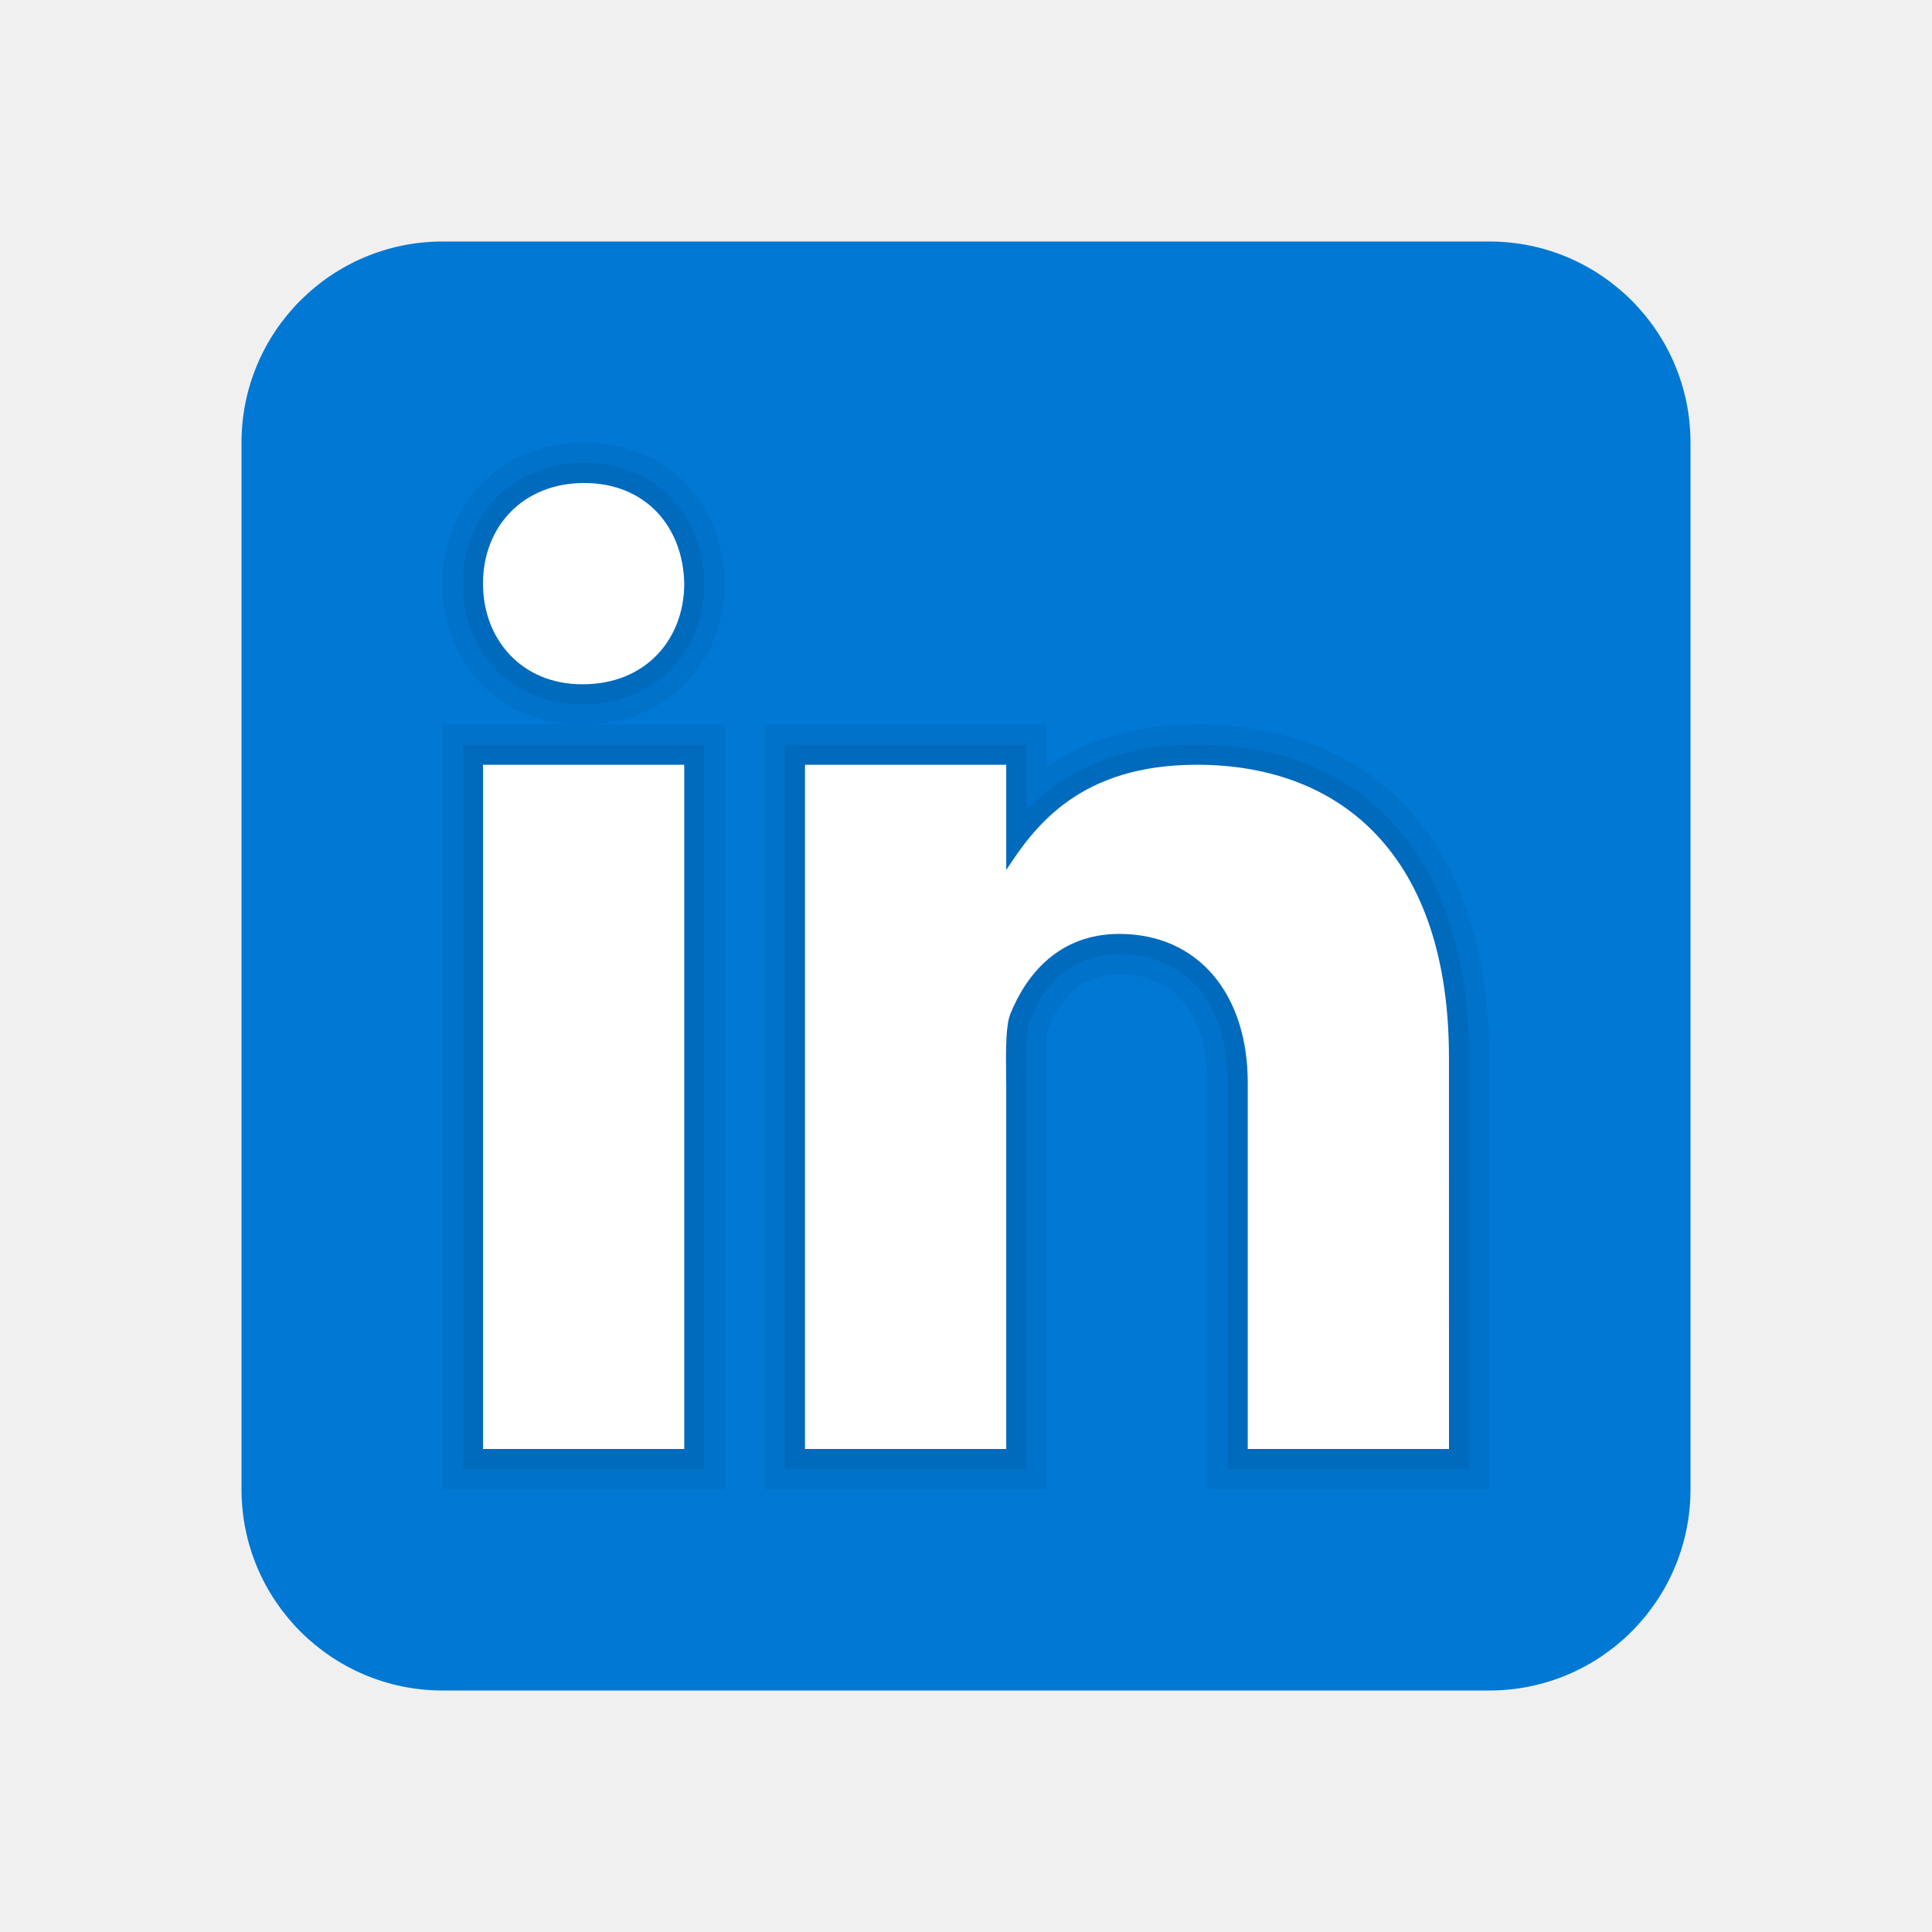
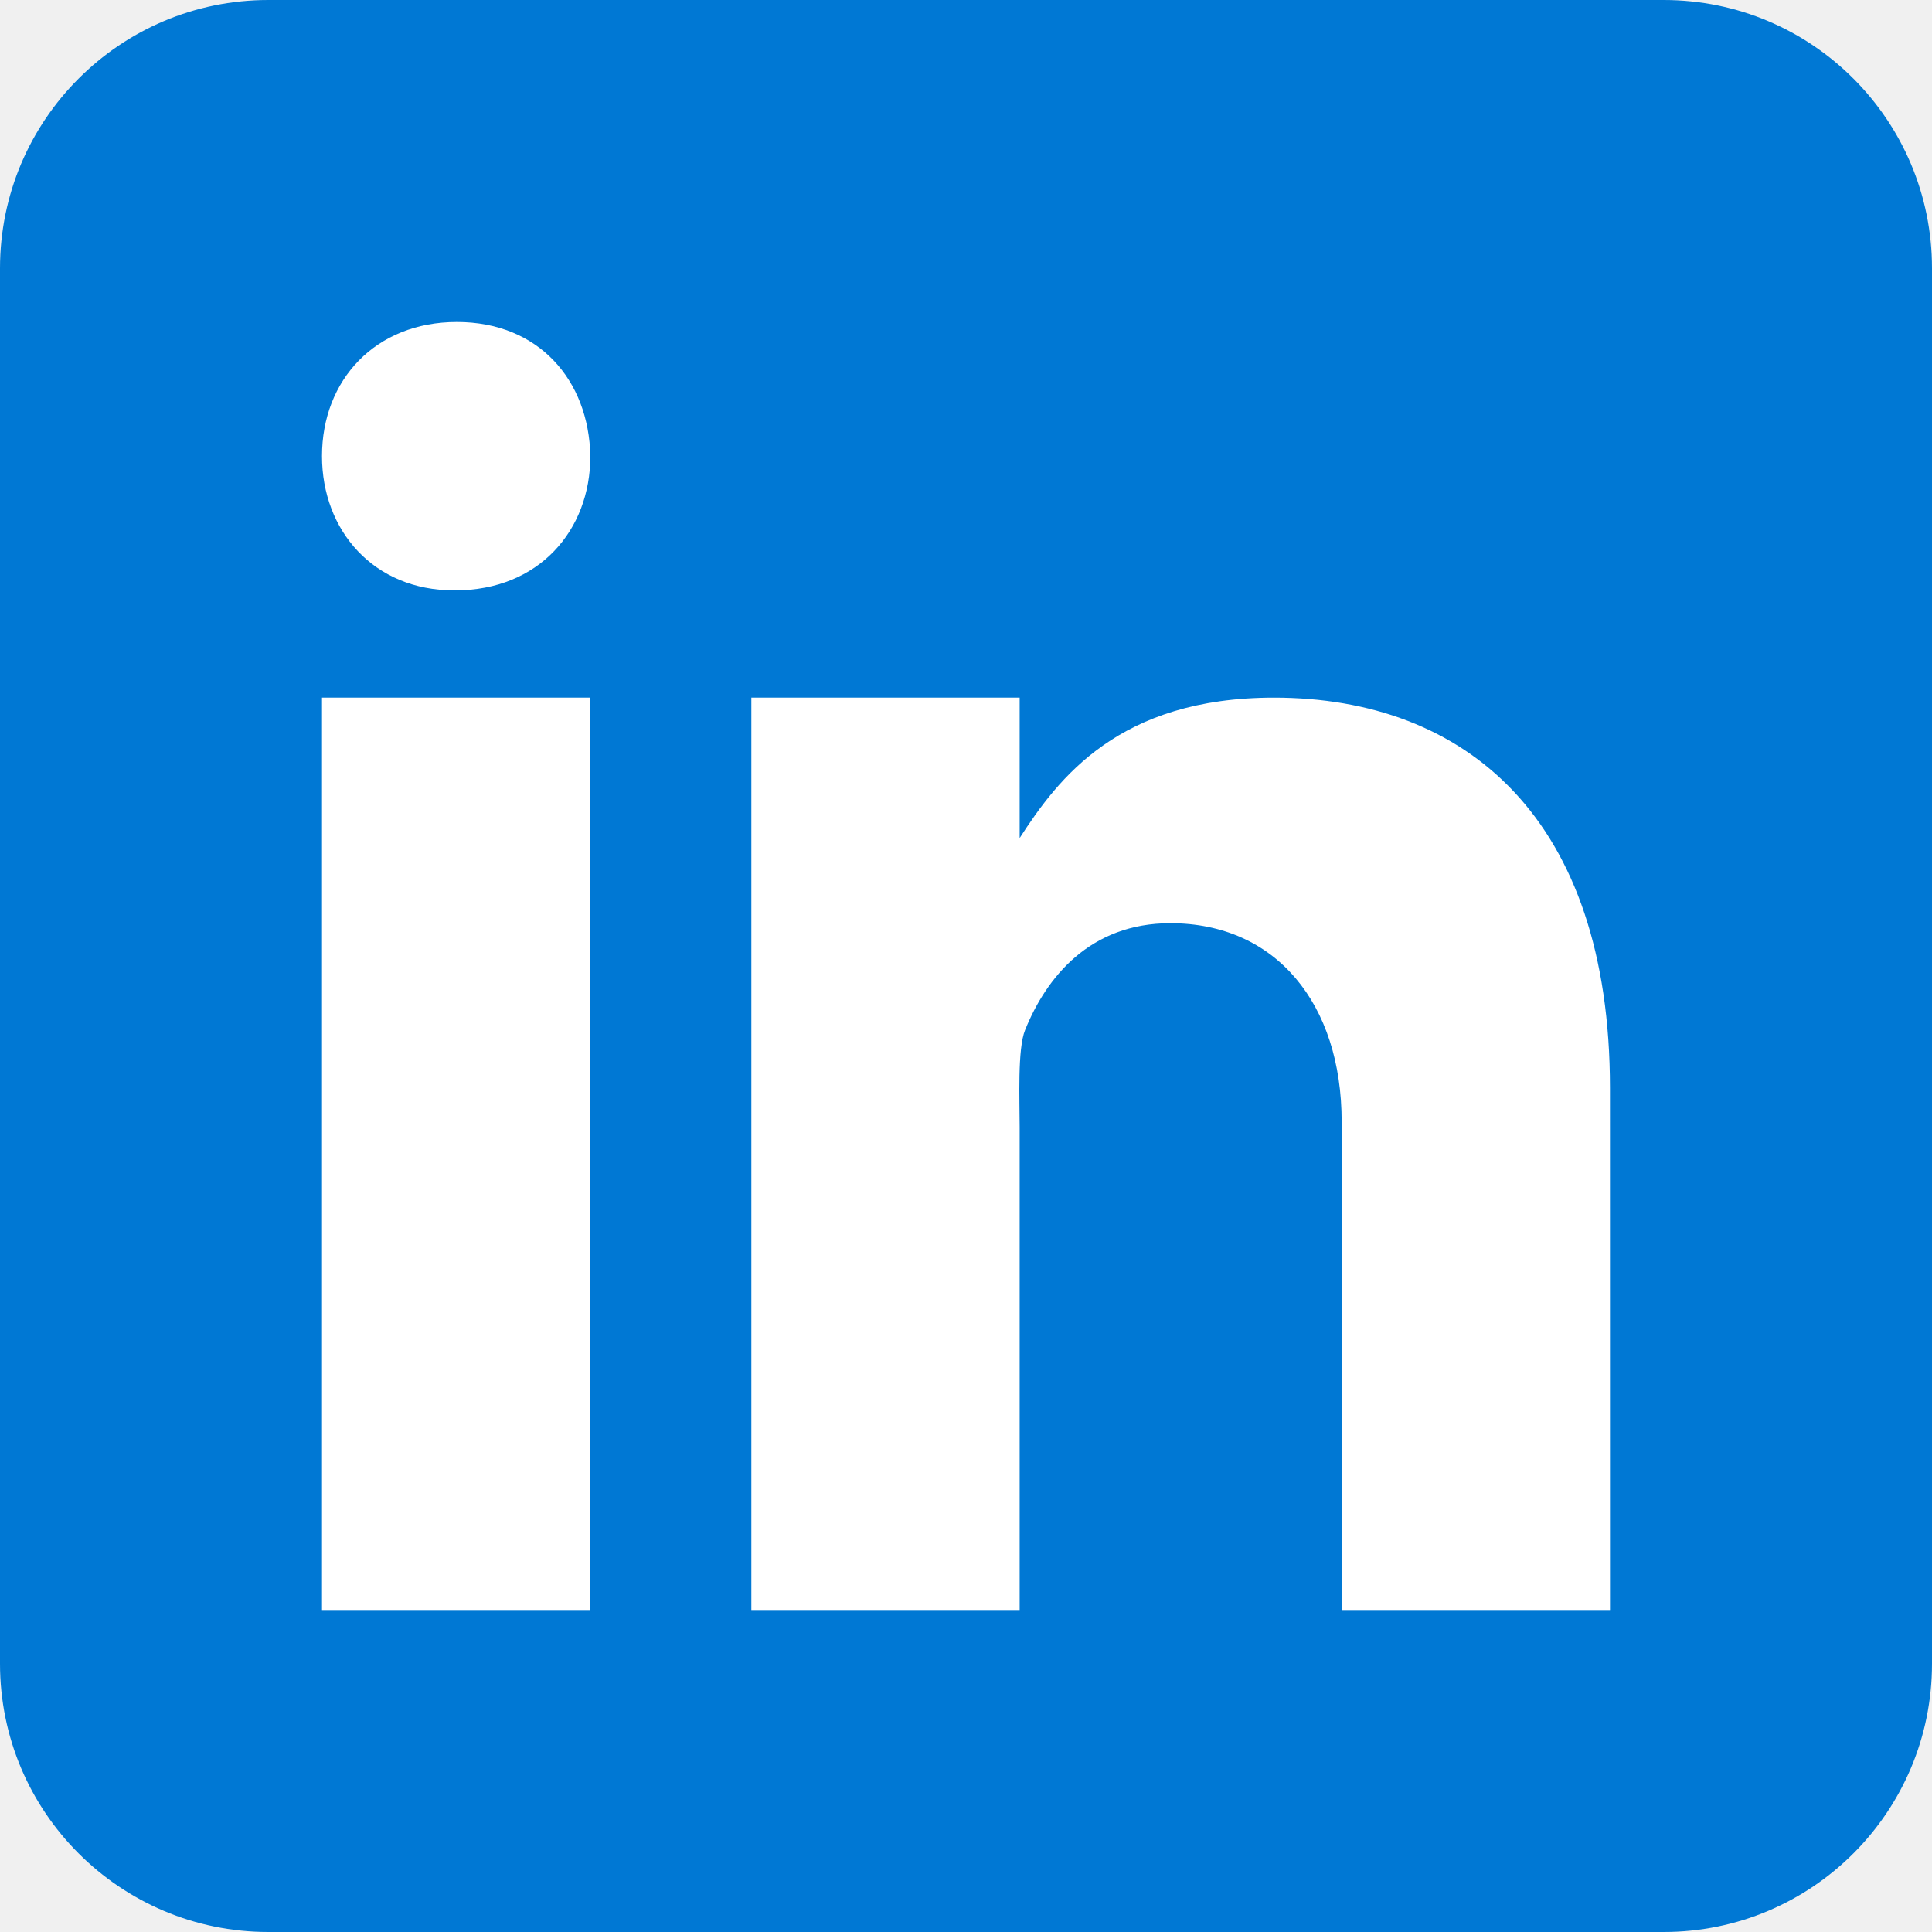
- <svg xmlns="http://www.w3.org/2000/svg" viewBox="0 0 48 48" width="48px" height="48px">
-   <path fill="#0078d4" d="M42,37c0,2.762-2.238,5-5,5H11c-2.761,0-5-2.238-5-5V11c0-2.762,2.239-5,5-5h26c2.762,0,5,2.238,5,5 V37z" />
-   <path d="M30,37V26.901c0-1.689-0.819-2.698-2.192-2.698c-0.815,0-1.414,0.459-1.779,1.364 c-0.017,0.064-0.041,0.325-0.031,1.114L26,37h-7V18h7v1.061C27.022,18.356,28.275,18,29.738,18c4.547,0,7.261,3.093,7.261,8.274 L37,37H30z M11,37V18h3.457C12.454,18,11,16.528,11,14.499C11,12.472,12.478,11,14.514,11c2.012,0,3.445,1.431,3.486,3.479 C18,16.523,16.521,18,14.485,18H18v19H11z" opacity=".05" />
-   <path d="M30.5,36.5v-9.599c0-1.973-1.031-3.198-2.692-3.198c-1.295,0-1.935,0.912-2.243,1.677 c-0.082,0.199-0.071,0.989-0.067,1.326L25.5,36.5h-6v-18h6v1.638c0.795-0.823,2.075-1.638,4.238-1.638 c4.233,0,6.761,2.906,6.761,7.774L36.5,36.5H30.5z M11.5,36.5v-18h6v18H11.5z M14.457,17.5c-1.713,0-2.957-1.262-2.957-3.001 c0-1.738,1.268-2.999,3.014-2.999c1.724,0,2.951,1.229,2.986,2.989c0,1.749-1.268,3.011-3.015,3.011H14.457z" opacity=".07" />
-   <path fill="#fff" d="M12,19h5v17h-5V19z M14.485,17h-0.028C12.965,17,12,15.888,12,14.499C12,13.08,12.995,12,14.514,12 c1.521,0,2.458,1.08,2.486,2.499C17,15.887,16.035,17,14.485,17z M36,36h-5v-9.099c0-2.198-1.225-3.698-3.192-3.698 c-1.501,0-2.313,1.012-2.707,1.99C24.957,25.543,25,26.511,25,27v9h-5V19h5v2.616C25.721,20.5,26.85,19,29.738,19 c3.578,0,6.261,2.25,6.261,7.274L36,36L36,36z" />
+ <svg xmlns="http://www.w3.org/2000/svg" width="48" height="48" viewBox="0 0 48 48" fill="none">
+   <g clip-path="url(#clip0_29_18)">
+     <path d="M48 41.333C48 45.016 45.016 48 41.333 48H6.667C2.985 48 0 45.016 0 41.333V6.667C0 2.984 2.985 0 6.667 0H41.333C45.016 0 48 2.984 48 6.667V41.333Z" fill="#0078D4" />
+     <path d="M8 17.333H14.667V40H8V17.333ZM11.313 14.667H11.276C9.287 14.667 8 13.184 8 11.332C8 9.44 9.327 8 11.352 8C13.38 8 14.629 9.44 14.667 11.332C14.667 13.183 13.38 14.667 11.313 14.667ZM40 40H33.333V27.868C33.333 24.937 31.7 22.937 29.077 22.937C27.076 22.937 25.993 24.287 25.468 25.591C25.276 26.057 25.333 27.348 25.333 28V40H18.667V17.333H25.333V20.821C26.295 19.333 27.8 17.333 31.651 17.333C36.421 17.333 39.999 20.333 39.999 27.032L40 40Z" fill="white" />
+   </g>
+   <defs>
+     <clipPath id="clip0_29_18">
+       <rect width="48" height="48" fill="white" />
+     </clipPath>
+   </defs>
</svg>
